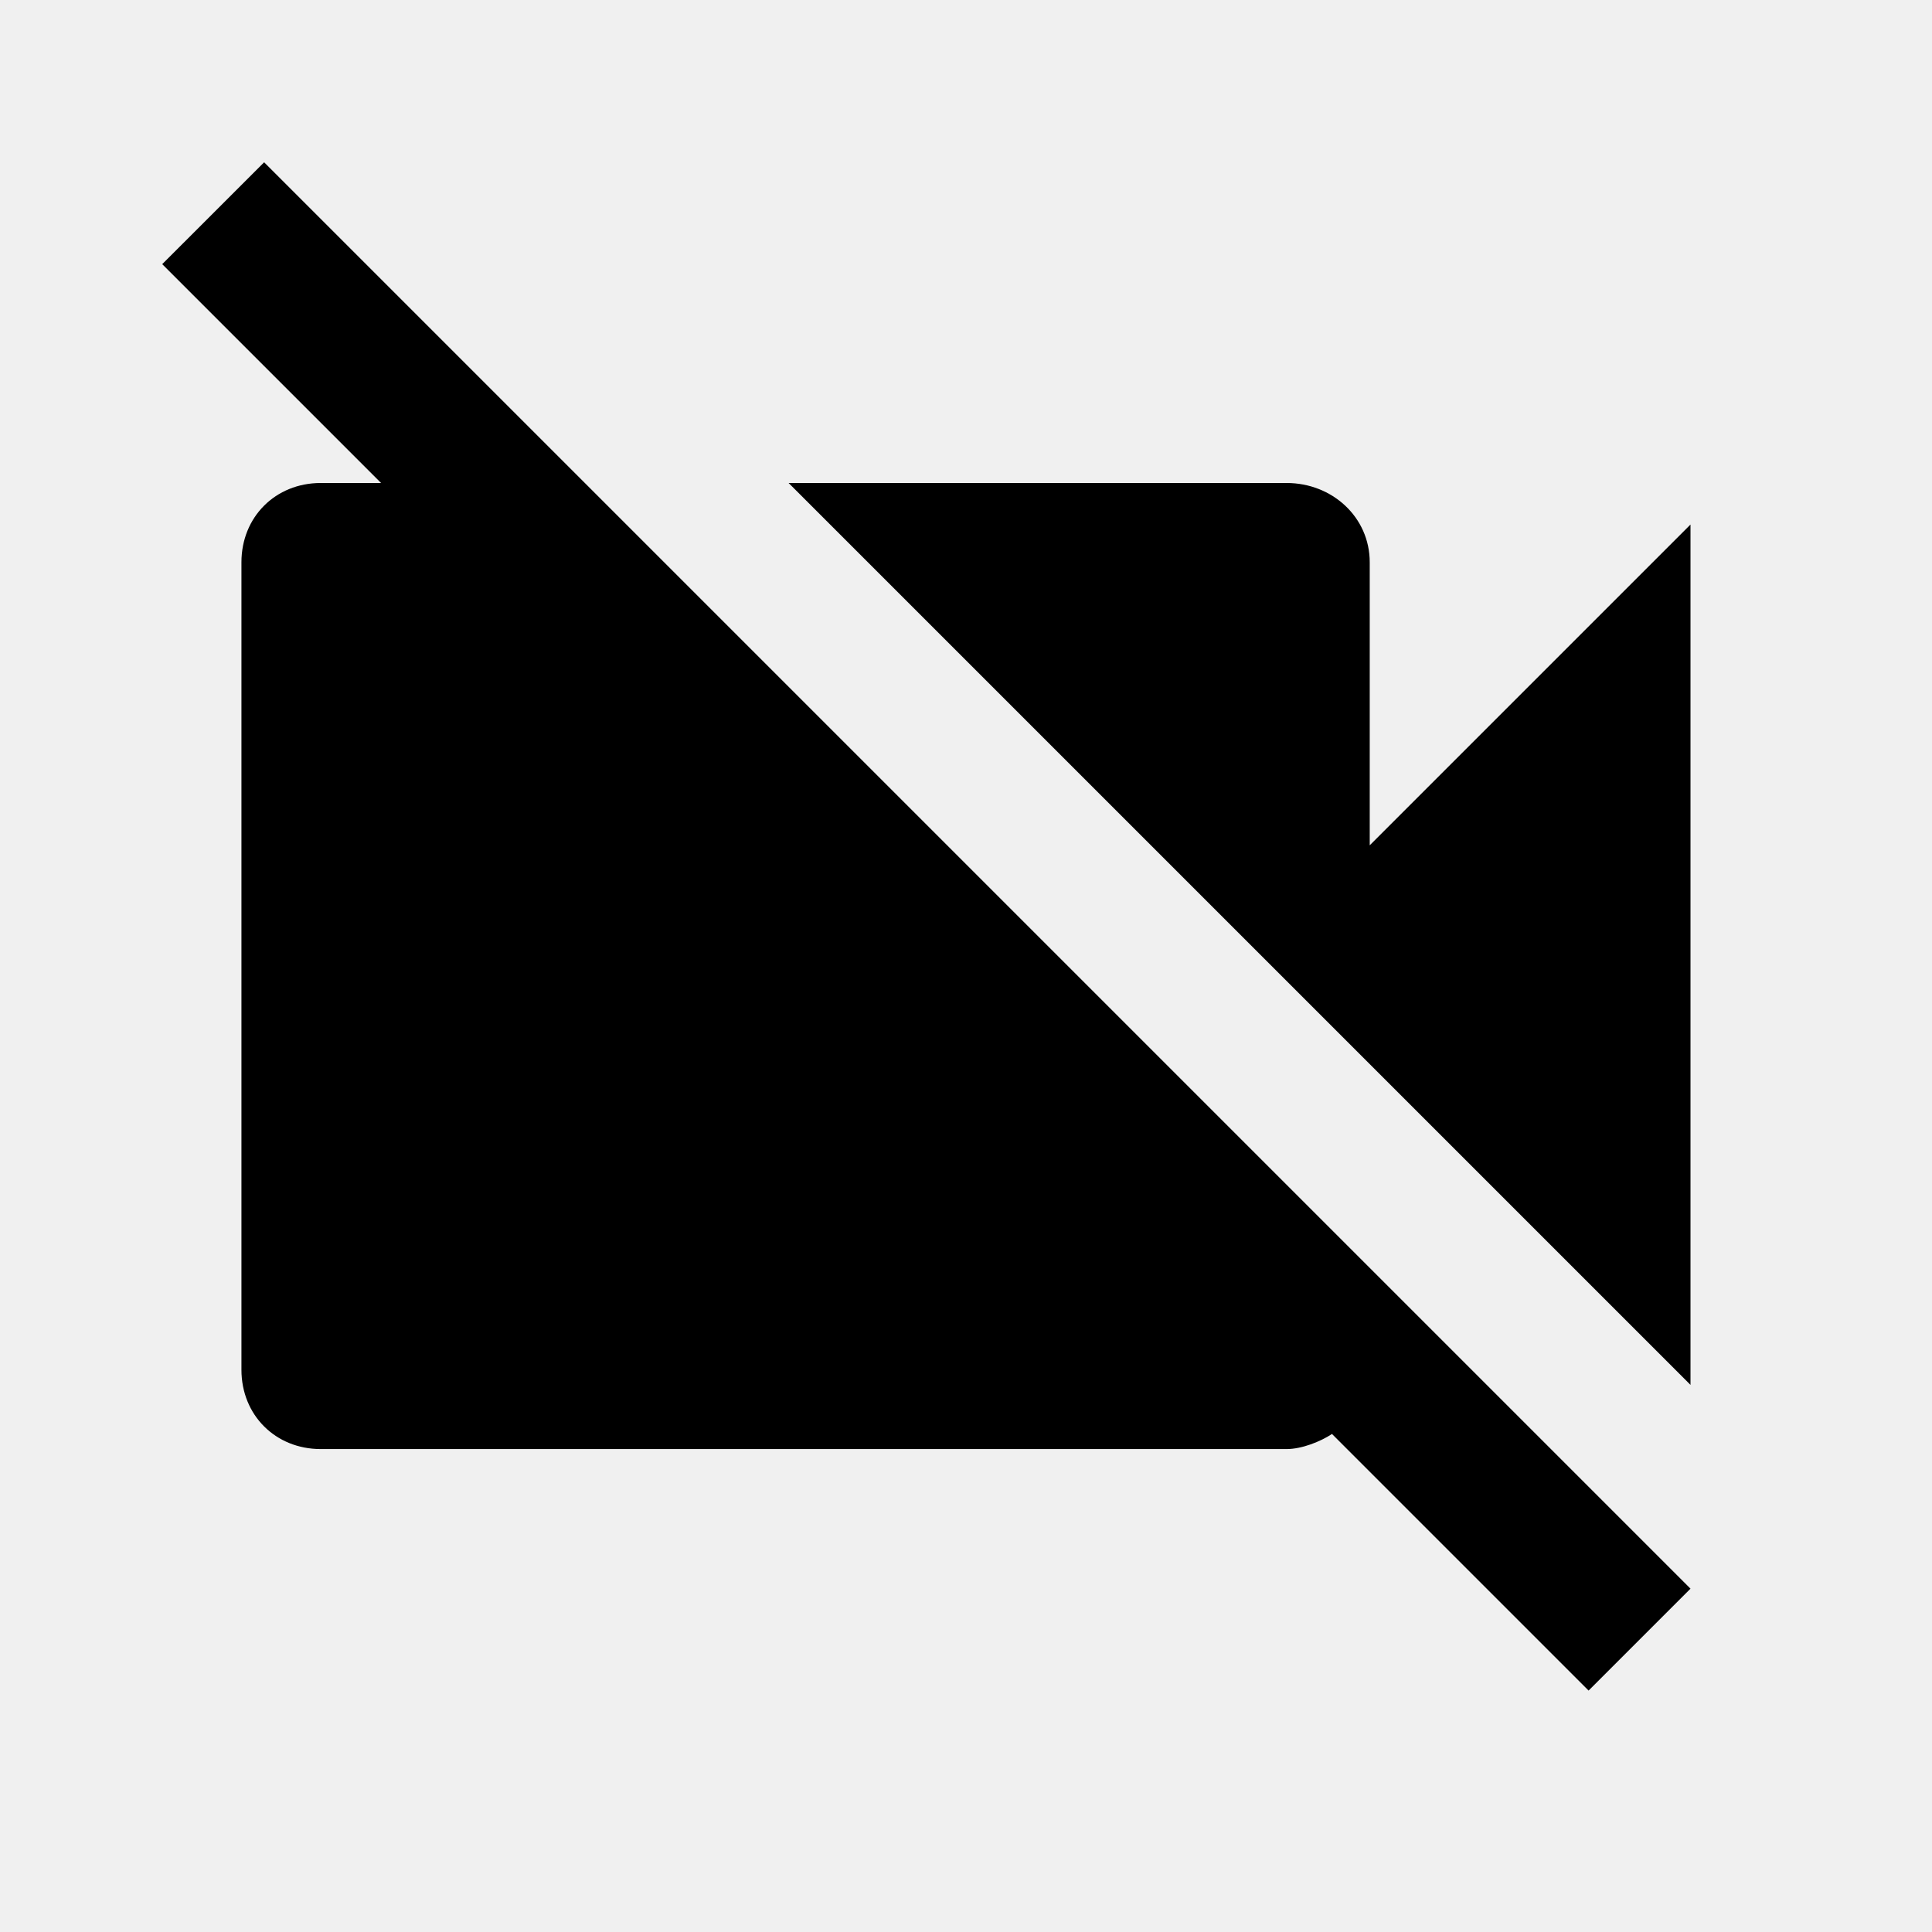
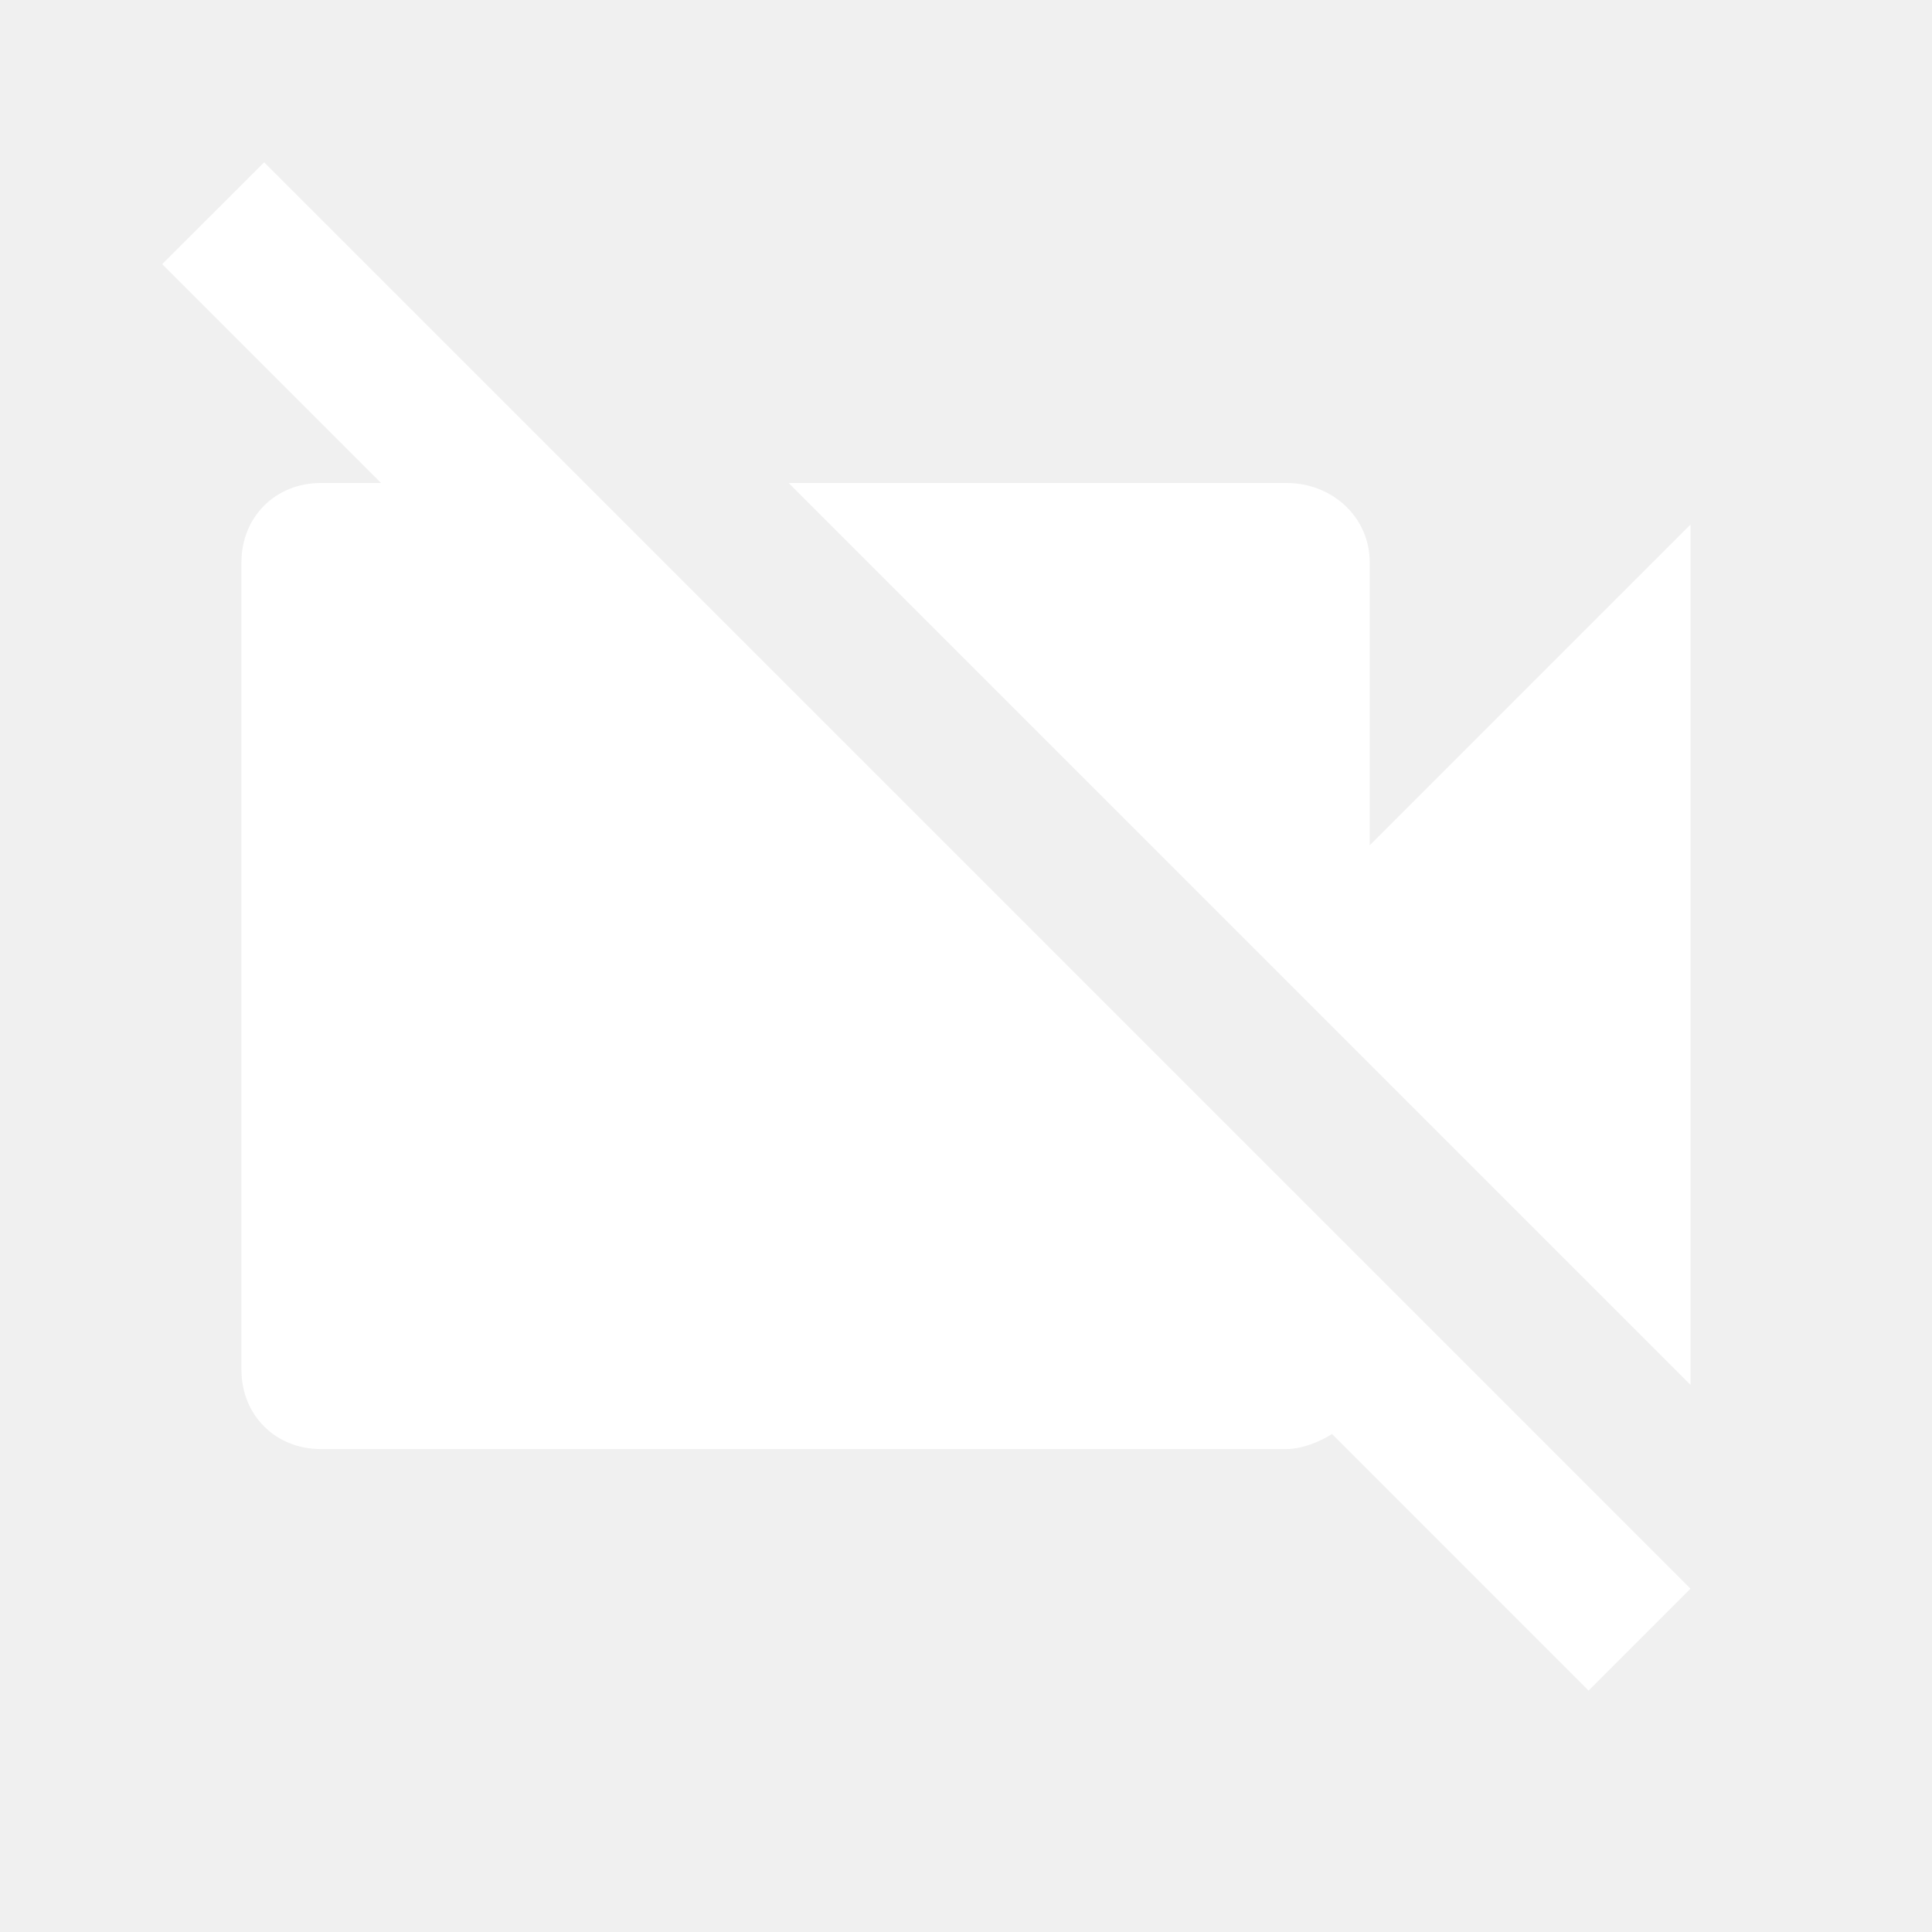
<svg xmlns="http://www.w3.org/2000/svg" version="1.1" width="32" height="32" viewBox="0 0 32 32">
-   <path d="M4.375 2.688l23.625 23.625-1.688 1.688-4.25-4.25c-0.188 0.125-0.5 0.25-0.75 0.25h-16c-0.75 0-1.313-0.563-1.313-1.313v-13.375c0-0.75 0.563-1.313 1.313-1.313h1l-3.625-3.625zM28 8.688v14.25l-14.938-14.938h8.25c0.75 0 1.375 0.563 1.375 1.313v4.688z" />
+   <path d="M4.375 2.688l23.625 23.625-1.688 1.688-4.25-4.25c-0.188 0.125-0.5 0.25-0.75 0.25h-16c-0.75 0-1.313-0.563-1.313-1.313v-13.375c0-0.75 0.563-1.313 1.313-1.313h1l-3.625-3.625zM28 8.688v14.25l-14.938-14.938h8.25c0.75 0 1.375 0.563 1.375 1.313v4.688z" fill="#ffffff" />
</svg>
